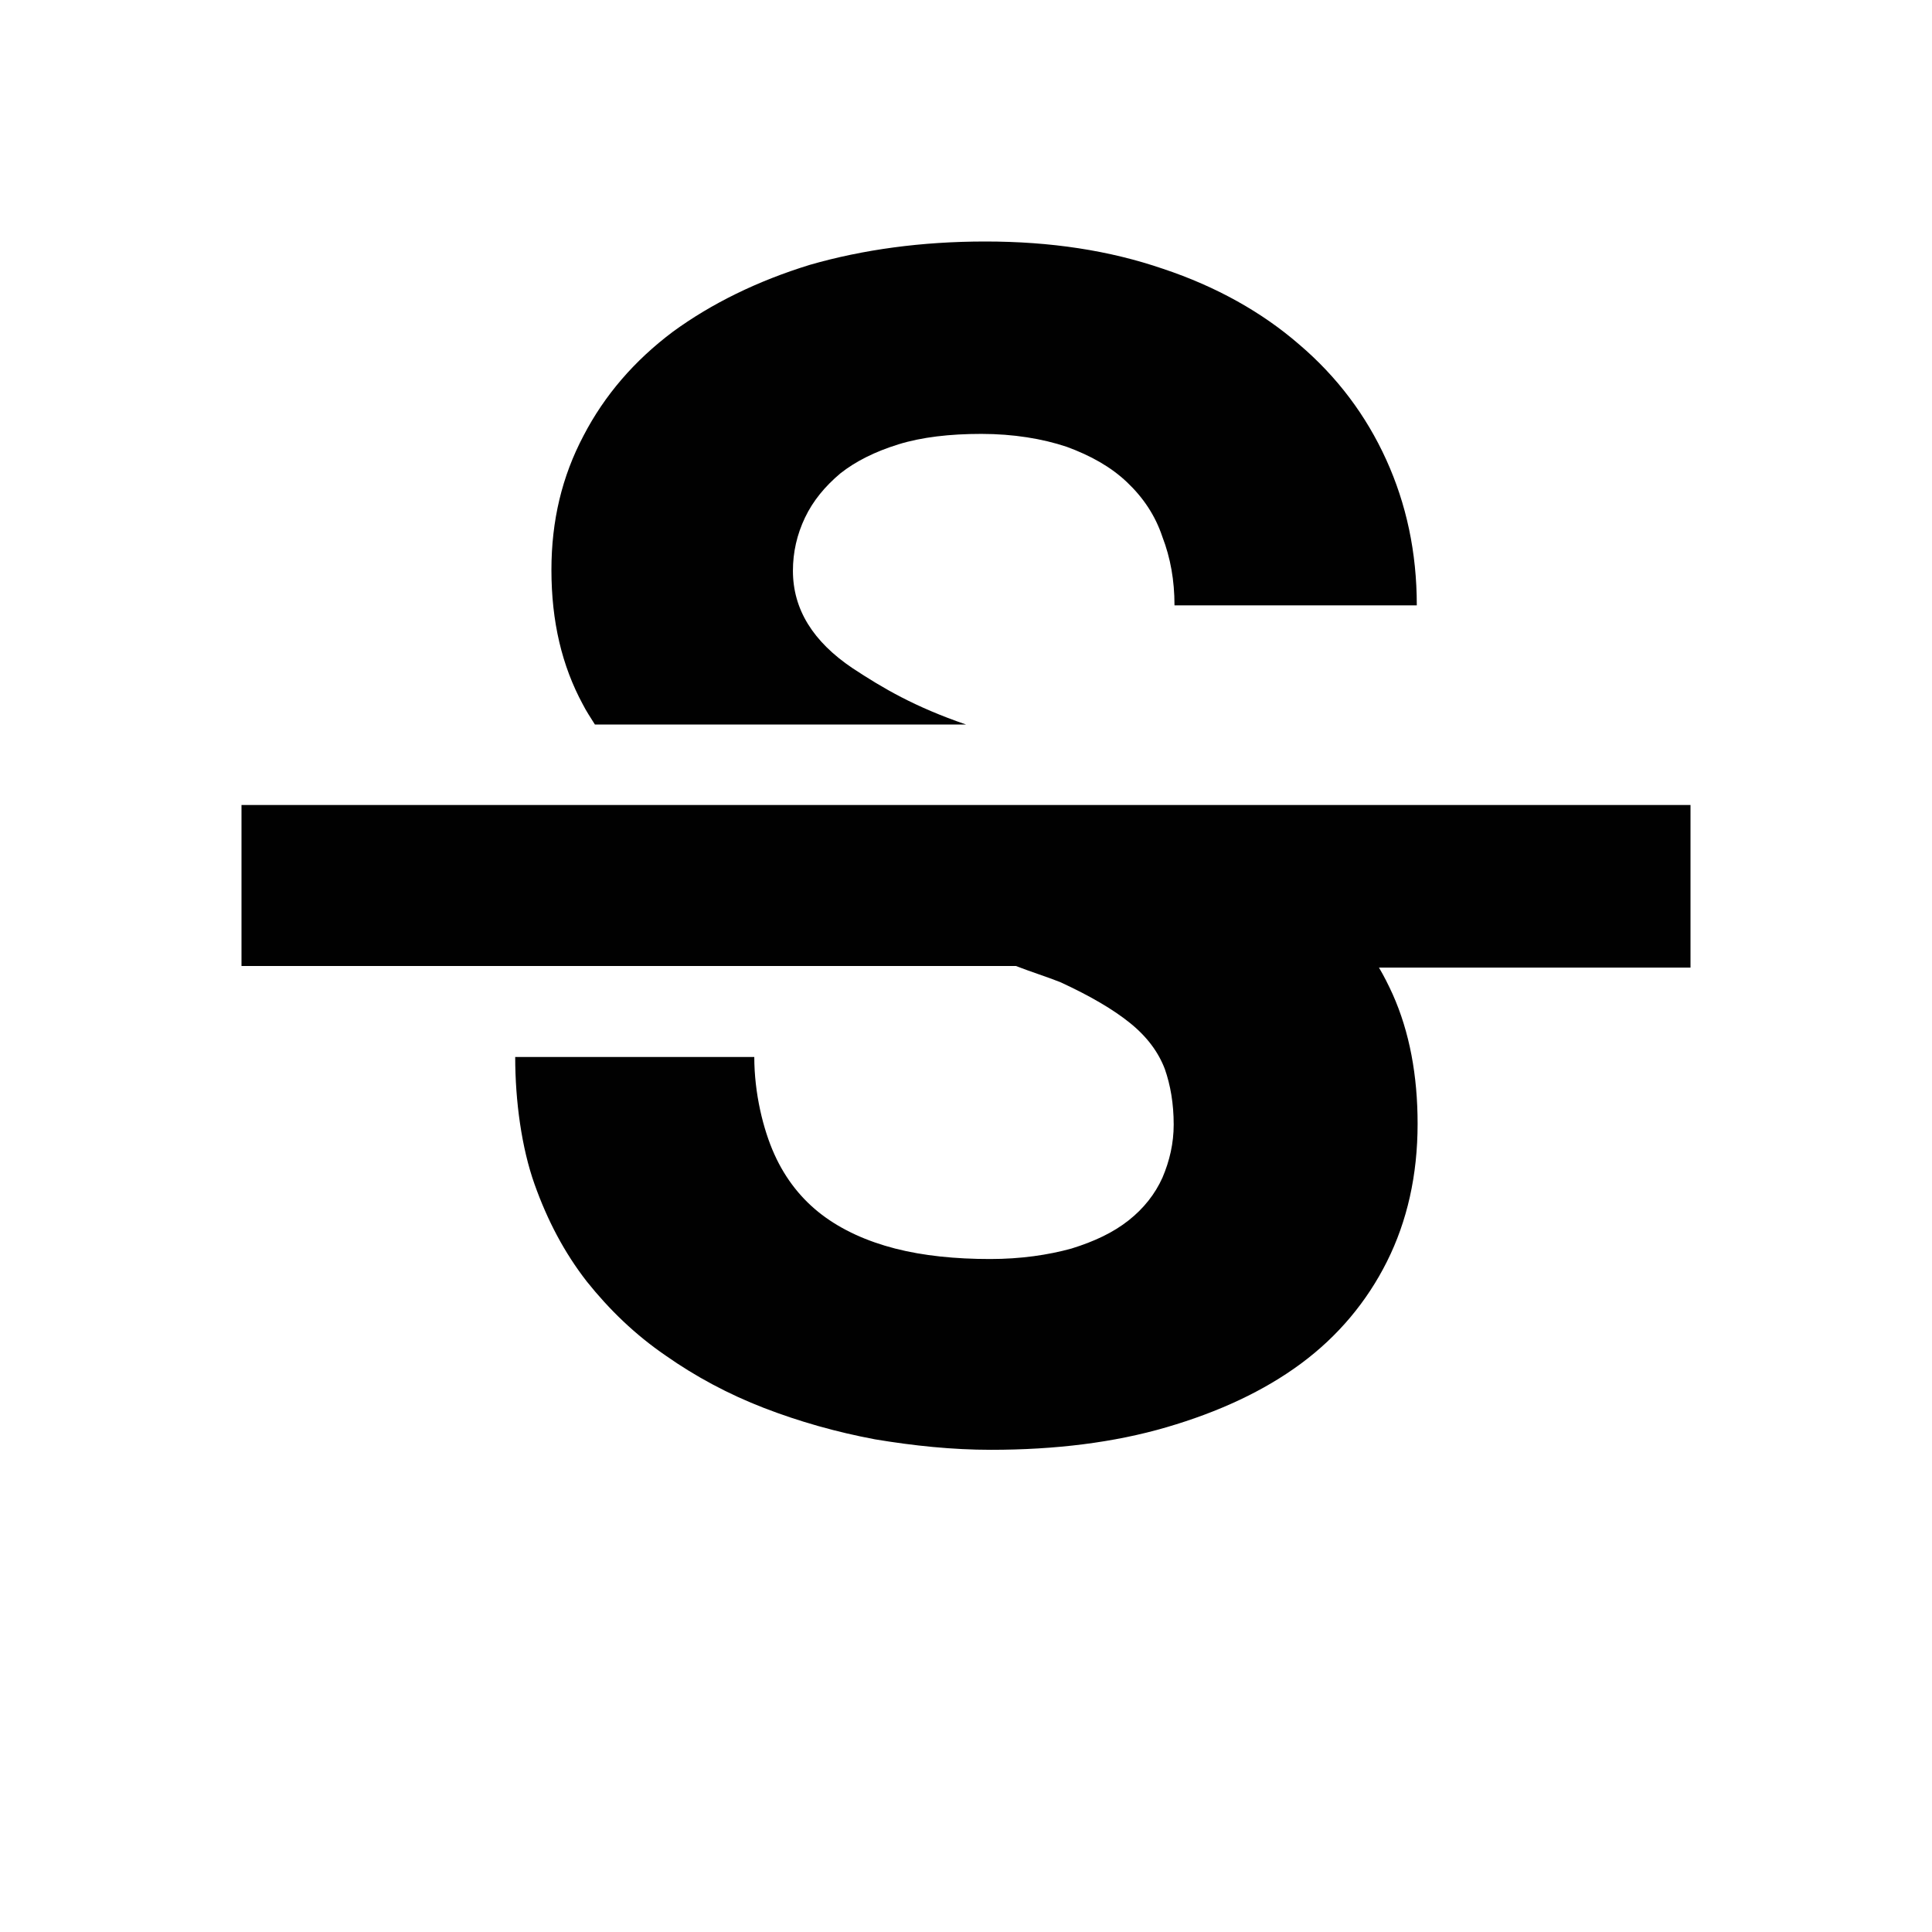
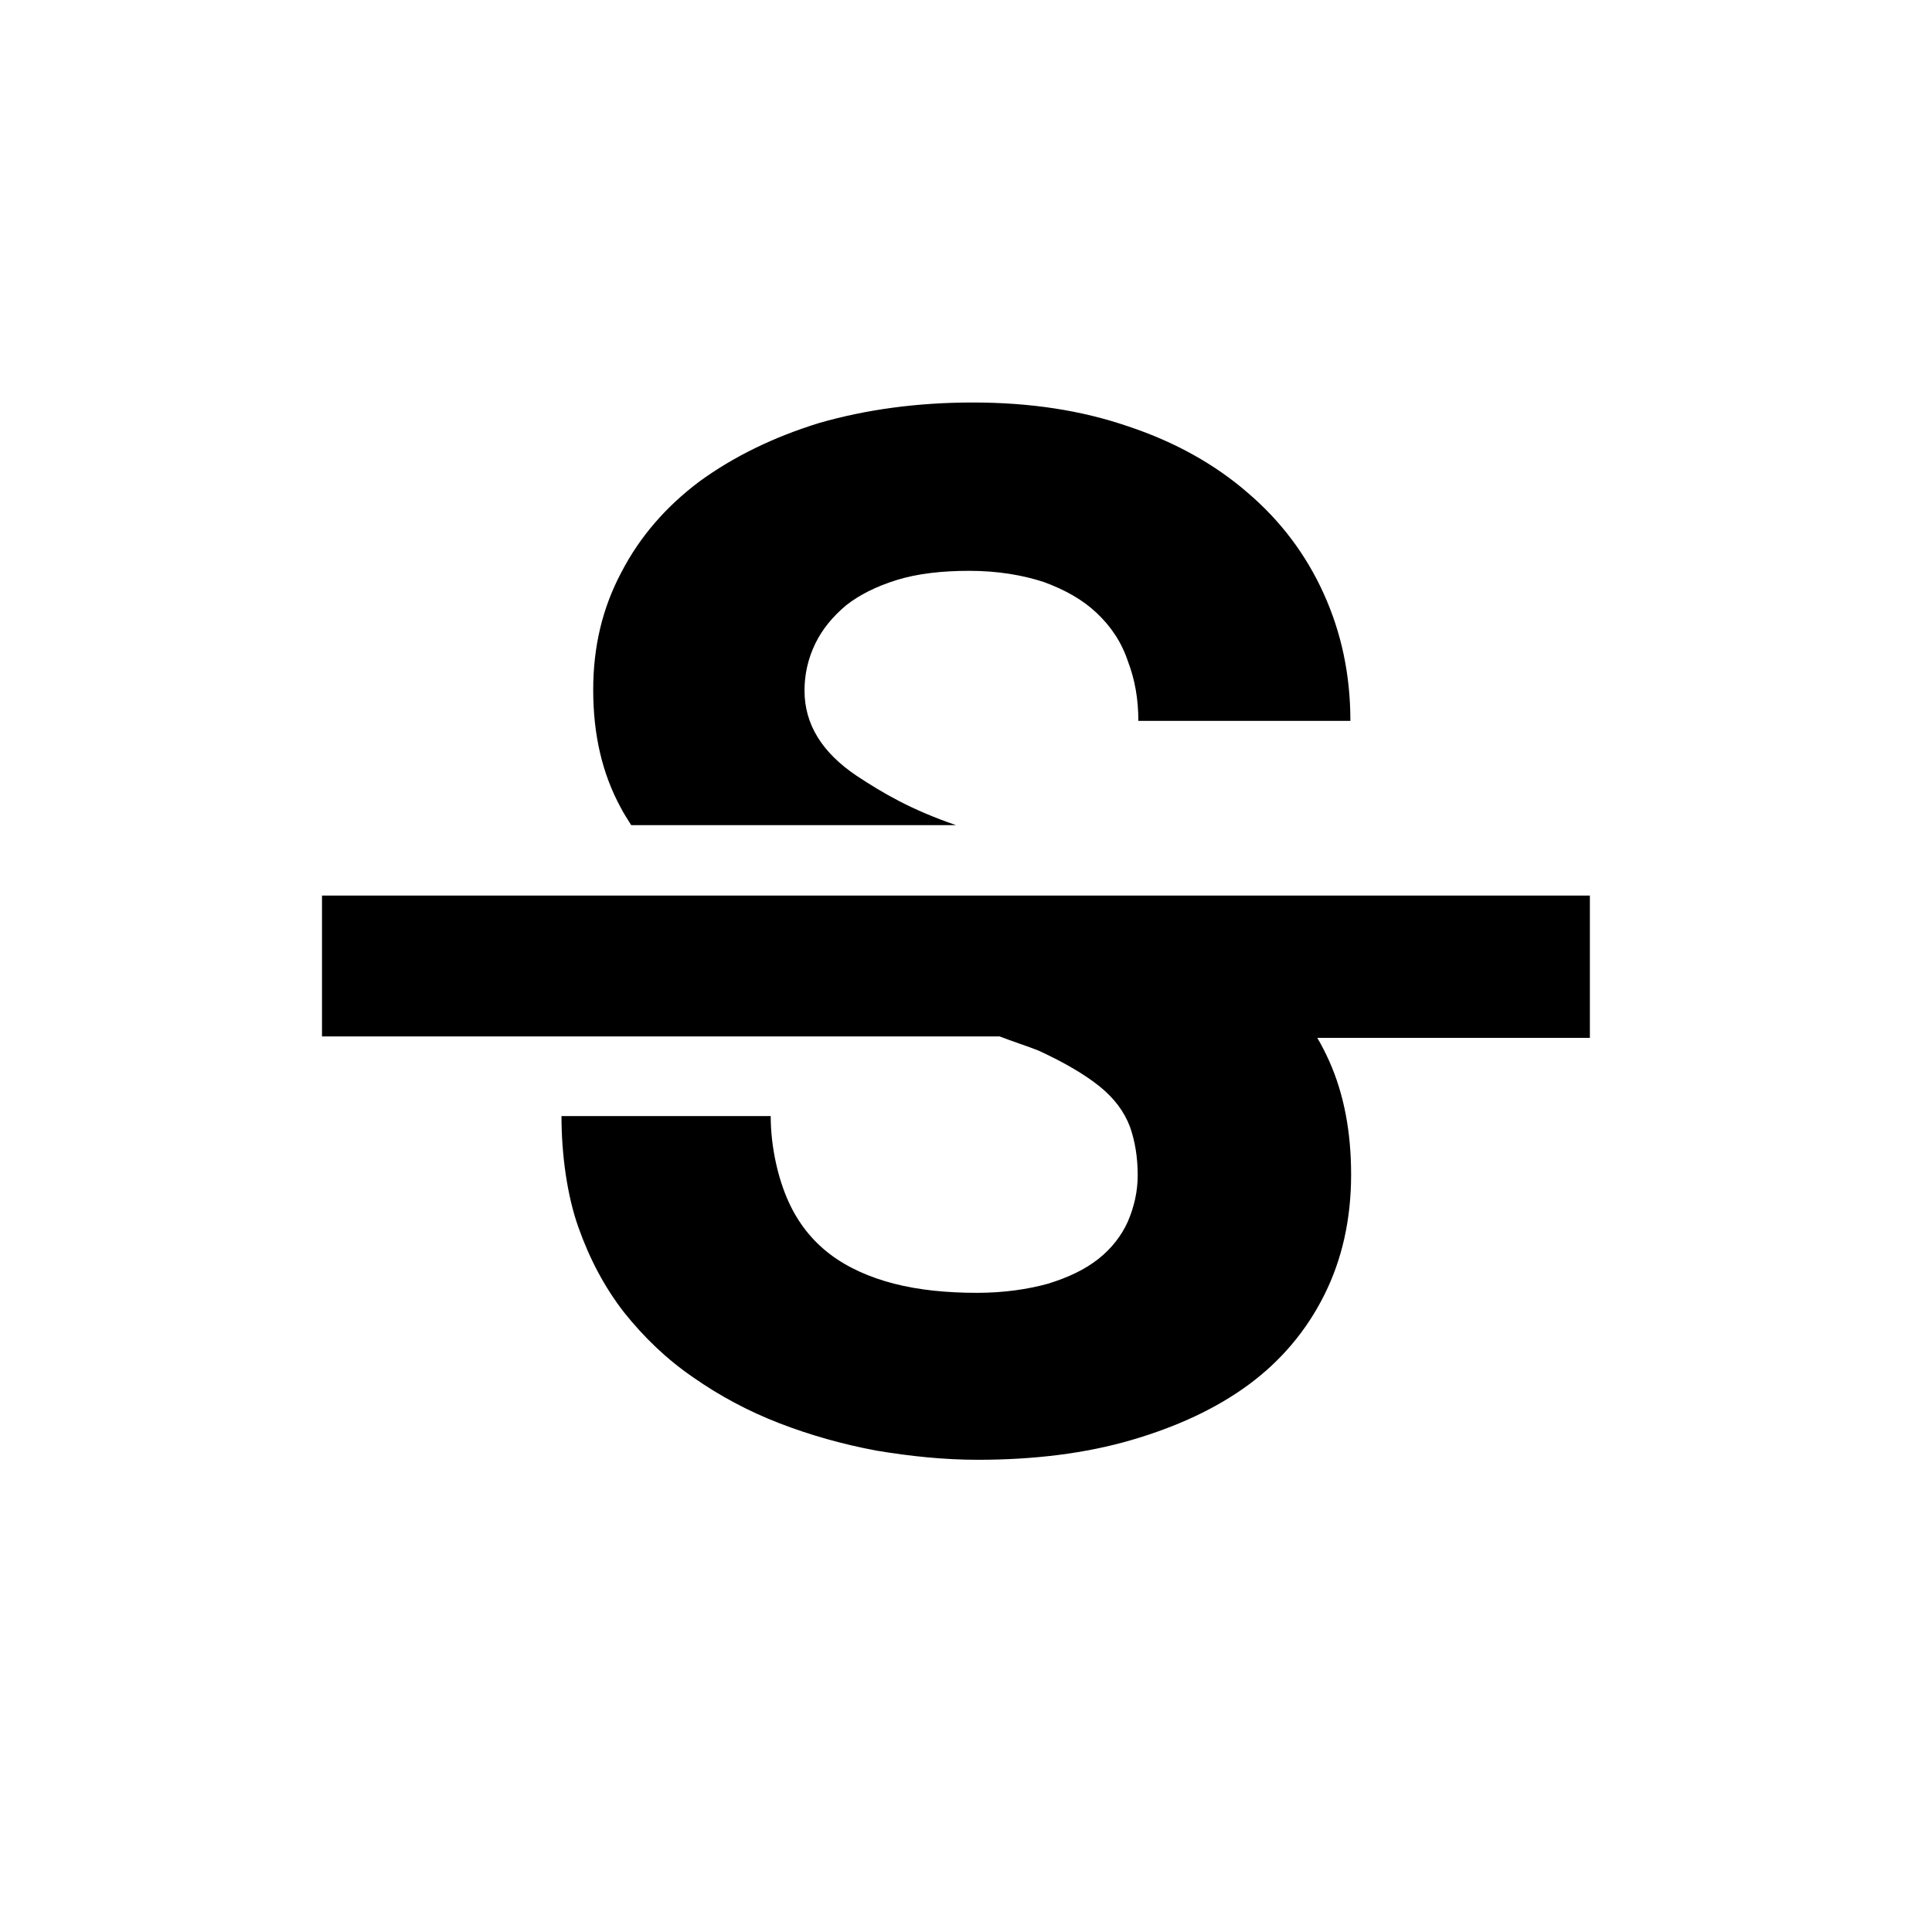
- <svg xmlns="http://www.w3.org/2000/svg" xmlns:xlink="http://www.w3.org/1999/xlink" width="24" height="24" viewBox="0 0 24 24">
-   <defs>
-     <path id="a" d="M0 0h24v24H0V0z" />
-   </defs>
-   <clipPath id="b">
-     <use xlink:href="#a" overflow="visible" />
-   </clipPath>
-   <path clip-path="url(#b)" fill="#010101" d="M7.24 8.75c-.26-.48-.39-1.03-.39-1.67 0-.61.13-1.16.4-1.67.26-.5.63-.93 1.11-1.29.48-.35 1.05-.63 1.7-.83.66-.19 1.39-.29 2.18-.29.81 0 1.54.11 2.21.34.66.22 1.23.54 1.69.94.47.4.83.88 1.08 1.43.25.55.38 1.15.38 1.81h-3.01c0-.31-.05-.59-.15-.85-.09-.27-.24-.49-.44-.68-.2-.19-.45-.33-.75-.44-.3-.1-.66-.16-1.06-.16-.39 0-.74.04-1.03.13-.29.09-.53.21-.72.36-.19.16-.34.34-.44.55-.1.21-.15.43-.15.66 0 .48.25.88.74 1.21.38.25.77.48 1.41.7H7.39c-.05-.08-.11-.17-.15-.25zM21 12v-2H3v2h9.62c.18.07.4.14.55.2.37.17.66.34.87.51.21.17.35.36.43.57.07.2.11.43.11.69 0 .23-.05.45-.14.66-.09.2-.23.38-.42.53-.19.15-.42.26-.71.35-.29.08-.63.13-1.01.13-.43 0-.83-.04-1.18-.13s-.66-.23-.91-.42c-.25-.19-.45-.44-.59-.75-.14-.31-.25-.76-.25-1.21H6.4c0 .55.08 1.13.24 1.58.16.45.37.85.65 1.21.28.35.6.66.98.92.37.26.78.48 1.22.65.44.17.9.3 1.38.39.48.08.96.13 1.44.13.8 0 1.53-.09 2.18-.28s1.21-.45 1.67-.79c.46-.34.82-.77 1.07-1.27s.38-1.07.38-1.71c0-.6-.1-1.14-.31-1.61-.05-.11-.11-.23-.17-.33H21z" />
+ <svg xmlns="http://www.w3.org/2000/svg" width="24" height="24" viewBox="0 0 24 24">
+   <path d="M7.71 10.031C7.482 9.611 7.369 9.13 7.369 8.57C7.369 8.036 7.482 7.555 7.719 7.109C7.946 6.671 8.27 6.295 8.69 5.98C9.11 5.674 9.609 5.429 10.178 5.254C10.755 5.088 11.394 5 12.085 5C12.794 5 13.432 5.096 14.019 5.298C14.596 5.49 15.095 5.77 15.498 6.12C15.909 6.47 16.224 6.89 16.442 7.371C16.661 7.853 16.775 8.377 16.775 8.955H14.141C14.141 8.684 14.098 8.439 14.01 8.211C13.931 7.975 13.8 7.782 13.625 7.616C13.45 7.45 13.231 7.327 12.969 7.231C12.706 7.144 12.391 7.091 12.041 7.091C11.7 7.091 11.394 7.126 11.14 7.205C10.886 7.284 10.676 7.389 10.51 7.52C10.344 7.66 10.213 7.817 10.125 8.001C10.037 8.185 9.994 8.377 9.994 8.579C9.994 8.999 10.213 9.349 10.641 9.637C10.974 9.856 11.315 10.057 11.875 10.25H7.841C7.798 10.18 7.745 10.101 7.71 10.031ZM19.75 12.875V11.125H4V12.875H12.418C12.575 12.936 12.768 12.998 12.899 13.05C13.223 13.199 13.476 13.348 13.66 13.496C13.844 13.645 13.966 13.811 14.036 13.995C14.098 14.17 14.133 14.371 14.133 14.599C14.133 14.8 14.089 14.992 14.01 15.176C13.931 15.351 13.809 15.509 13.643 15.64C13.476 15.771 13.275 15.867 13.021 15.946C12.768 16.016 12.47 16.06 12.137 16.06C11.761 16.06 11.411 16.025 11.105 15.946C10.799 15.867 10.527 15.745 10.309 15.579C10.09 15.412 9.915 15.194 9.793 14.922C9.67 14.651 9.574 14.258 9.574 13.864H6.975C6.975 14.345 7.045 14.852 7.185 15.246C7.325 15.64 7.509 15.99 7.754 16.305C7.999 16.611 8.279 16.883 8.611 17.11C8.935 17.337 9.294 17.53 9.679 17.679C10.064 17.828 10.466 17.941 10.886 18.02C11.306 18.09 11.726 18.134 12.146 18.134C12.846 18.134 13.485 18.055 14.054 17.889C14.623 17.723 15.113 17.495 15.515 17.198C15.918 16.9 16.233 16.524 16.451 16.086C16.67 15.649 16.784 15.15 16.784 14.59C16.784 14.065 16.696 13.592 16.512 13.181C16.469 13.085 16.416 12.98 16.364 12.893H19.75V12.875Z" />
</svg>
